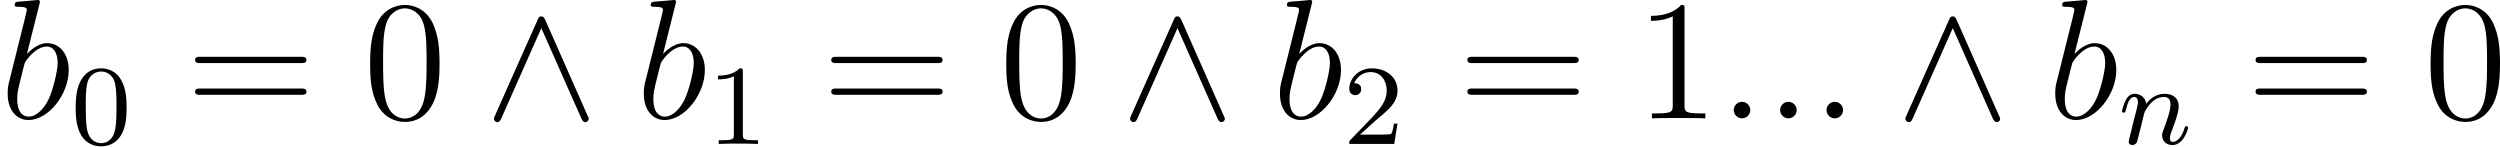
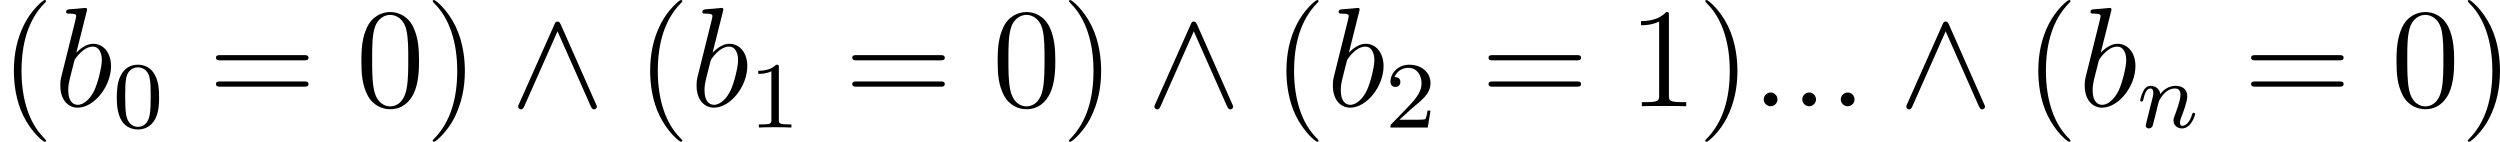
- <svg xmlns="http://www.w3.org/2000/svg" xmlns:xlink="http://www.w3.org/1999/xlink" version="1.1" width="198.029pt" height="11.591pt" viewBox="-.239 -.243 198.029 11.591">
+ <svg xmlns="http://www.w3.org/2000/svg" xmlns:xlink="http://www.w3.org/1999/xlink" version="1.1" width="238.41pt" height="13.523pt" viewBox="-.239 -.241 238.41 13.523">
  <defs>
    <path id="g0-94" d="M4.256-6.898C4.16-7.101 4.089-7.149 3.981-7.149C3.826-7.149 3.79-7.066 3.718-6.898L.741-.215C.669-.06 .658-.036 .658 .024C.658 .155 .765 .263 .897 .263C.98 .263 1.076 .239 1.172 .012L3.981-6.324L6.791 .012C6.898 .263 7.018 .263 7.066 .263C7.197 .263 7.305 .155 7.305 .024C7.305 0 7.305-.024 7.233-.167L4.256-6.898Z" />
-     <path id="g4-48" d="M5.356-3.826C5.356-4.818 5.296-5.786 4.866-6.695C4.376-7.687 3.515-7.95 2.929-7.95C2.236-7.95 1.387-7.603 .944-6.611C.61-5.858 .49-5.117 .49-3.826C.49-2.666 .574-1.793 1.004-.944C1.47-.036 2.295 .251 2.917 .251C3.957 .251 4.555-.371 4.902-1.064C5.332-1.961 5.356-3.132 5.356-3.826ZM2.917 .012C2.534 .012 1.757-.203 1.53-1.506C1.399-2.224 1.399-3.132 1.399-3.969C1.399-4.949 1.399-5.834 1.59-6.539C1.793-7.34 2.403-7.711 2.917-7.711C3.371-7.711 4.065-7.436 4.292-6.408C4.447-5.727 4.447-4.782 4.447-3.969C4.447-3.168 4.447-2.26 4.316-1.53C4.089-.215 3.335 .012 2.917 .012Z" />
-     <path id="g4-49" d="M3.443-7.663C3.443-7.938 3.443-7.95 3.204-7.95C2.917-7.627 2.319-7.185 1.088-7.185V-6.838C1.363-6.838 1.961-6.838 2.618-7.149V-.921C2.618-.49 2.582-.347 1.53-.347H1.16V0C1.482-.024 2.642-.024 3.037-.024S4.579-.024 4.902 0V-.347H4.531C3.479-.347 3.443-.49 3.443-.921V-7.663Z" />
-     <path id="g4-61" d="M8.07-3.873C8.237-3.873 8.452-3.873 8.452-4.089C8.452-4.316 8.249-4.316 8.07-4.316H1.028C.861-4.316 .646-4.316 .646-4.101C.646-3.873 .849-3.873 1.028-3.873H8.07ZM8.07-1.65C8.237-1.65 8.452-1.65 8.452-1.865C8.452-2.092 8.249-2.092 8.07-2.092H1.028C.861-2.092 .646-2.092 .646-1.877C.646-1.65 .849-1.65 1.028-1.65H8.07Z" />
    <path id="g3-48" d="M3.897-2.542C3.897-3.395 3.81-3.913 3.547-4.423C3.196-5.125 2.55-5.3 2.112-5.3C1.108-5.3 .741-4.551 .63-4.328C.343-3.746 .327-2.957 .327-2.542C.327-2.016 .351-1.211 .733-.574C1.1 .016 1.69 .167 2.112 .167C2.495 .167 3.18 .048 3.579-.741C3.873-1.315 3.897-2.024 3.897-2.542ZM2.112-.056C1.841-.056 1.291-.183 1.124-1.02C1.036-1.474 1.036-2.224 1.036-2.638C1.036-3.188 1.036-3.746 1.124-4.184C1.291-4.997 1.913-5.077 2.112-5.077C2.383-5.077 2.933-4.941 3.092-4.216C3.188-3.778 3.188-3.18 3.188-2.638C3.188-2.168 3.188-1.451 3.092-1.004C2.925-.167 2.375-.056 2.112-.056Z" />
    <path id="g3-49" d="M2.503-5.077C2.503-5.292 2.487-5.3 2.271-5.3C1.945-4.981 1.522-4.79 .765-4.79V-4.527C.98-4.527 1.411-4.527 1.873-4.742V-.654C1.873-.359 1.849-.263 1.092-.263H.813V0C1.14-.024 1.825-.024 2.184-.024S3.236-.024 3.563 0V-.263H3.284C2.527-.263 2.503-.359 2.503-.654V-5.077Z" />
    <path id="g3-50" d="M2.248-1.626C2.375-1.745 2.71-2.008 2.837-2.12C3.332-2.574 3.802-3.013 3.802-3.738C3.802-4.686 3.005-5.3 2.008-5.3C1.052-5.3 .422-4.575 .422-3.866C.422-3.475 .733-3.419 .845-3.419C1.012-3.419 1.259-3.539 1.259-3.842C1.259-4.256 .861-4.256 .765-4.256C.996-4.838 1.53-5.037 1.921-5.037C2.662-5.037 3.045-4.407 3.045-3.738C3.045-2.909 2.463-2.303 1.522-1.339L.518-.303C.422-.215 .422-.199 .422 0H3.571L3.802-1.427H3.555C3.531-1.267 3.467-.869 3.371-.717C3.324-.654 2.718-.654 2.59-.654H1.172L2.248-1.626Z" />
    <path id="g1-110" d="M1.594-1.307C1.618-1.427 1.698-1.73 1.722-1.849C1.833-2.279 1.833-2.287 2.016-2.55C2.279-2.941 2.654-3.292 3.188-3.292C3.475-3.292 3.642-3.124 3.642-2.75C3.642-2.311 3.308-1.403 3.156-1.012C3.053-.749 3.053-.701 3.053-.598C3.053-.143 3.427 .08 3.77 .08C4.551 .08 4.878-1.036 4.878-1.14C4.878-1.219 4.814-1.243 4.758-1.243C4.663-1.243 4.647-1.188 4.623-1.108C4.431-.454 4.097-.143 3.794-.143C3.666-.143 3.602-.223 3.602-.406S3.666-.765 3.746-.964C3.866-1.267 4.216-2.184 4.216-2.63C4.216-3.228 3.802-3.515 3.228-3.515C2.582-3.515 2.168-3.124 1.937-2.821C1.881-3.26 1.53-3.515 1.124-3.515C.837-3.515 .638-3.332 .51-3.084C.319-2.71 .239-2.311 .239-2.295C.239-2.224 .295-2.192 .359-2.192C.462-2.192 .47-2.224 .526-2.431C.622-2.821 .765-3.292 1.1-3.292C1.307-3.292 1.355-3.092 1.355-2.917C1.355-2.774 1.315-2.622 1.251-2.359C1.235-2.295 1.116-1.825 1.084-1.714L.789-.518C.757-.399 .709-.199 .709-.167C.709 .016 .861 .08 .964 .08C1.108 .08 1.227-.016 1.283-.112C1.307-.159 1.371-.43 1.411-.598L1.594-1.307Z" />
    <path id="g2-58" d="M2.2-.574C2.2-.921 1.913-1.16 1.626-1.16C1.279-1.16 1.04-.873 1.04-.586C1.04-.239 1.327 0 1.614 0C1.961 0 2.2-.287 2.2-.574Z" />
    <path id="g2-98" d="M2.762-7.998C2.774-8.046 2.798-8.118 2.798-8.177C2.798-8.297 2.678-8.297 2.654-8.297C2.642-8.297 2.212-8.261 1.997-8.237C1.793-8.225 1.614-8.201 1.399-8.189C1.112-8.165 1.028-8.153 1.028-7.938C1.028-7.819 1.148-7.819 1.267-7.819C1.877-7.819 1.877-7.711 1.877-7.592C1.877-7.508 1.781-7.161 1.733-6.946L1.447-5.798C1.327-5.32 .646-2.606 .598-2.391C.538-2.092 .538-1.889 .538-1.733C.538-.514 1.219 .12 1.997 .12C3.383 .12 4.818-1.662 4.818-3.395C4.818-4.495 4.196-5.272 3.3-5.272C2.678-5.272 2.116-4.758 1.889-4.519L2.762-7.998ZM2.008-.12C1.626-.12 1.207-.406 1.207-1.339C1.207-1.733 1.243-1.961 1.459-2.798C1.494-2.953 1.686-3.718 1.733-3.873C1.757-3.969 2.463-5.033 3.276-5.033C3.802-5.033 4.041-4.507 4.041-3.885C4.041-3.312 3.706-1.961 3.407-1.339C3.108-.693 2.558-.12 2.008-.12Z" />
+     <path id="g4-40" d="M3.885 2.905C3.885 2.869 3.885 2.845 3.682 2.642C2.487 1.435 1.817-.538 1.817-2.977C1.817-5.296 2.379-7.293 3.766-8.703C3.885-8.811 3.885-8.835 3.885-8.871C3.885-8.942 3.826-8.966 3.778-8.966C3.622-8.966 2.642-8.106 2.056-6.934C1.447-5.727 1.172-4.447 1.172-2.977C1.172-1.913 1.339-.49 1.961 .789C2.666 2.224 3.646 3.001 3.778 3.001C3.826 3.001 3.885 2.977 3.885 2.905Z" />
+     <path id="g4-41" d="M3.371-2.977C3.371-3.885 3.252-5.368 2.582-6.755C1.877-8.189 .897-8.966 .765-8.966C.717-8.966 .658-8.942 .658-8.871C.658-8.835 .658-8.811 .861-8.608C2.056-7.4 2.726-5.428 2.726-2.989C2.726-.669 2.164 1.327 .777 2.738C.658 2.845 .658 2.869 .658 2.905C.658 2.977 .717 3.001 .765 3.001C.921 3.001 1.901 2.14 2.487 .968C3.096-.251 3.371-1.542 3.371-2.977Z" />
+     <path id="g4-48" d="M5.356-3.826C5.356-4.818 5.296-5.786 4.866-6.695C4.376-7.687 3.515-7.95 2.929-7.95C2.236-7.95 1.387-7.603 .944-6.611C.61-5.858 .49-5.117 .49-3.826C.49-2.666 .574-1.793 1.004-.944C1.47-.036 2.295 .251 2.917 .251C3.957 .251 4.555-.371 4.902-1.064C5.332-1.961 5.356-3.132 5.356-3.826ZM2.917 .012C2.534 .012 1.757-.203 1.53-1.506C1.399-2.224 1.399-3.132 1.399-3.969C1.399-4.949 1.399-5.834 1.59-6.539C1.793-7.34 2.403-7.711 2.917-7.711C3.371-7.711 4.065-7.436 4.292-6.408C4.447-5.727 4.447-4.782 4.447-3.969C4.447-3.168 4.447-2.26 4.316-1.53C4.089-.215 3.335 .012 2.917 .012Z" />
+     <path id="g4-49" d="M3.443-7.663C3.443-7.938 3.443-7.95 3.204-7.95C2.917-7.627 2.319-7.185 1.088-7.185V-6.838C1.363-6.838 1.961-6.838 2.618-7.149V-.921C2.618-.49 2.582-.347 1.53-.347H1.16V0C1.482-.024 2.642-.024 3.037-.024S4.579-.024 4.902 0V-.347H4.531C3.479-.347 3.443-.49 3.443-.921V-7.663Z" />
+     <path id="g4-61" d="M8.07-3.873C8.237-3.873 8.452-3.873 8.452-4.089C8.452-4.316 8.249-4.316 8.07-4.316H1.028C.861-4.316 .646-4.316 .646-4.101C.646-3.873 .849-3.873 1.028-3.873H8.07ZM8.07-1.65C8.237-1.65 8.452-1.65 8.452-1.865C8.452-2.092 8.249-2.092 8.07-2.092H1.028C.861-2.092 .646-2.092 .646-1.877C.646-1.65 .849-1.65 1.028-1.65H8.07Z" />
  </defs>
-   <g id="page1" transform="matrix(1.13 0 0 1.13 -63.98604 -65.16936)">
-     <use x="56.413" y="65.753" xlink:href="#g2-98" />
-     <use x="61.39" y="67.547" xlink:href="#g3-48" />
-     <use x="69.444" y="65.753" xlink:href="#g4-61" />
-     <use x="81.869" y="65.753" xlink:href="#g4-48" />
-     <use x="90.379" y="65.753" xlink:href="#g0-94" />
-     <use x="101.005" y="65.753" xlink:href="#g2-98" />
-     <use x="105.983" y="67.547" xlink:href="#g3-49" />
-     <use x="114.036" y="65.753" xlink:href="#g4-61" />
-     <use x="126.461" y="65.753" xlink:href="#g4-48" />
-     <use x="134.971" y="65.753" xlink:href="#g0-94" />
-     <use x="145.598" y="65.753" xlink:href="#g2-98" />
-     <use x="150.575" y="67.547" xlink:href="#g3-50" />
-     <use x="158.628" y="65.753" xlink:href="#g4-61" />
-     <use x="171.053" y="65.753" xlink:href="#g4-49" />
-     <use x="176.906" y="65.753" xlink:href="#g2-58" />
-     <use x="180.158" y="65.753" xlink:href="#g2-58" />
-     <use x="183.41" y="65.753" xlink:href="#g2-58" />
-     <use x="189.318" y="65.753" xlink:href="#g0-94" />
-     <use x="199.945" y="65.753" xlink:href="#g2-98" />
-     <use x="204.922" y="67.547" xlink:href="#g1-110" />
-     <use x="213.879" y="65.753" xlink:href="#g4-61" />
-     <use x="226.305" y="65.753" xlink:href="#g4-48" />
+   <g id="page1" transform="matrix(1.13 0 0 1.13 -63.98604 -64.41)">
+     <use x="56.413" y="65.753" xlink:href="#g4-40" />
+     <use x="60.966" y="65.753" xlink:href="#g2-98" />
+     <use x="65.943" y="67.547" xlink:href="#g3-48" />
+     <use x="73.996" y="65.753" xlink:href="#g4-61" />
+     <use x="86.421" y="65.753" xlink:href="#g4-48" />
+     <use x="92.274" y="65.753" xlink:href="#g4-41" />
+     <use x="99.483" y="65.753" xlink:href="#g0-94" />
+     <use x="110.11" y="65.753" xlink:href="#g4-40" />
+     <use x="114.662" y="65.753" xlink:href="#g2-98" />
+     <use x="119.64" y="67.547" xlink:href="#g3-49" />
+     <use x="127.693" y="65.753" xlink:href="#g4-61" />
+     <use x="140.118" y="65.753" xlink:href="#g4-48" />
+     <use x="145.971" y="65.753" xlink:href="#g4-41" />
+     <use x="153.18" y="65.753" xlink:href="#g0-94" />
+     <use x="163.807" y="65.753" xlink:href="#g4-40" />
+     <use x="168.359" y="65.753" xlink:href="#g2-98" />
+     <use x="173.336" y="67.547" xlink:href="#g3-50" />
+     <use x="181.39" y="65.753" xlink:href="#g4-61" />
+     <use x="193.815" y="65.753" xlink:href="#g4-49" />
+     <use x="199.668" y="65.753" xlink:href="#g4-41" />
+     <use x="204.22" y="65.753" xlink:href="#g2-58" />
+     <use x="207.472" y="65.753" xlink:href="#g2-58" />
+     <use x="210.724" y="65.753" xlink:href="#g2-58" />
+     <use x="216.632" y="65.753" xlink:href="#g0-94" />
+     <use x="227.259" y="65.753" xlink:href="#g4-40" />
+     <use x="231.811" y="65.753" xlink:href="#g2-98" />
+     <use x="236.788" y="67.547" xlink:href="#g1-110" />
+     <use x="245.745" y="65.753" xlink:href="#g4-61" />
+     <use x="258.171" y="65.753" xlink:href="#g4-48" />
+     <use x="264.024" y="65.753" xlink:href="#g4-41" />
  </g>
</svg>
